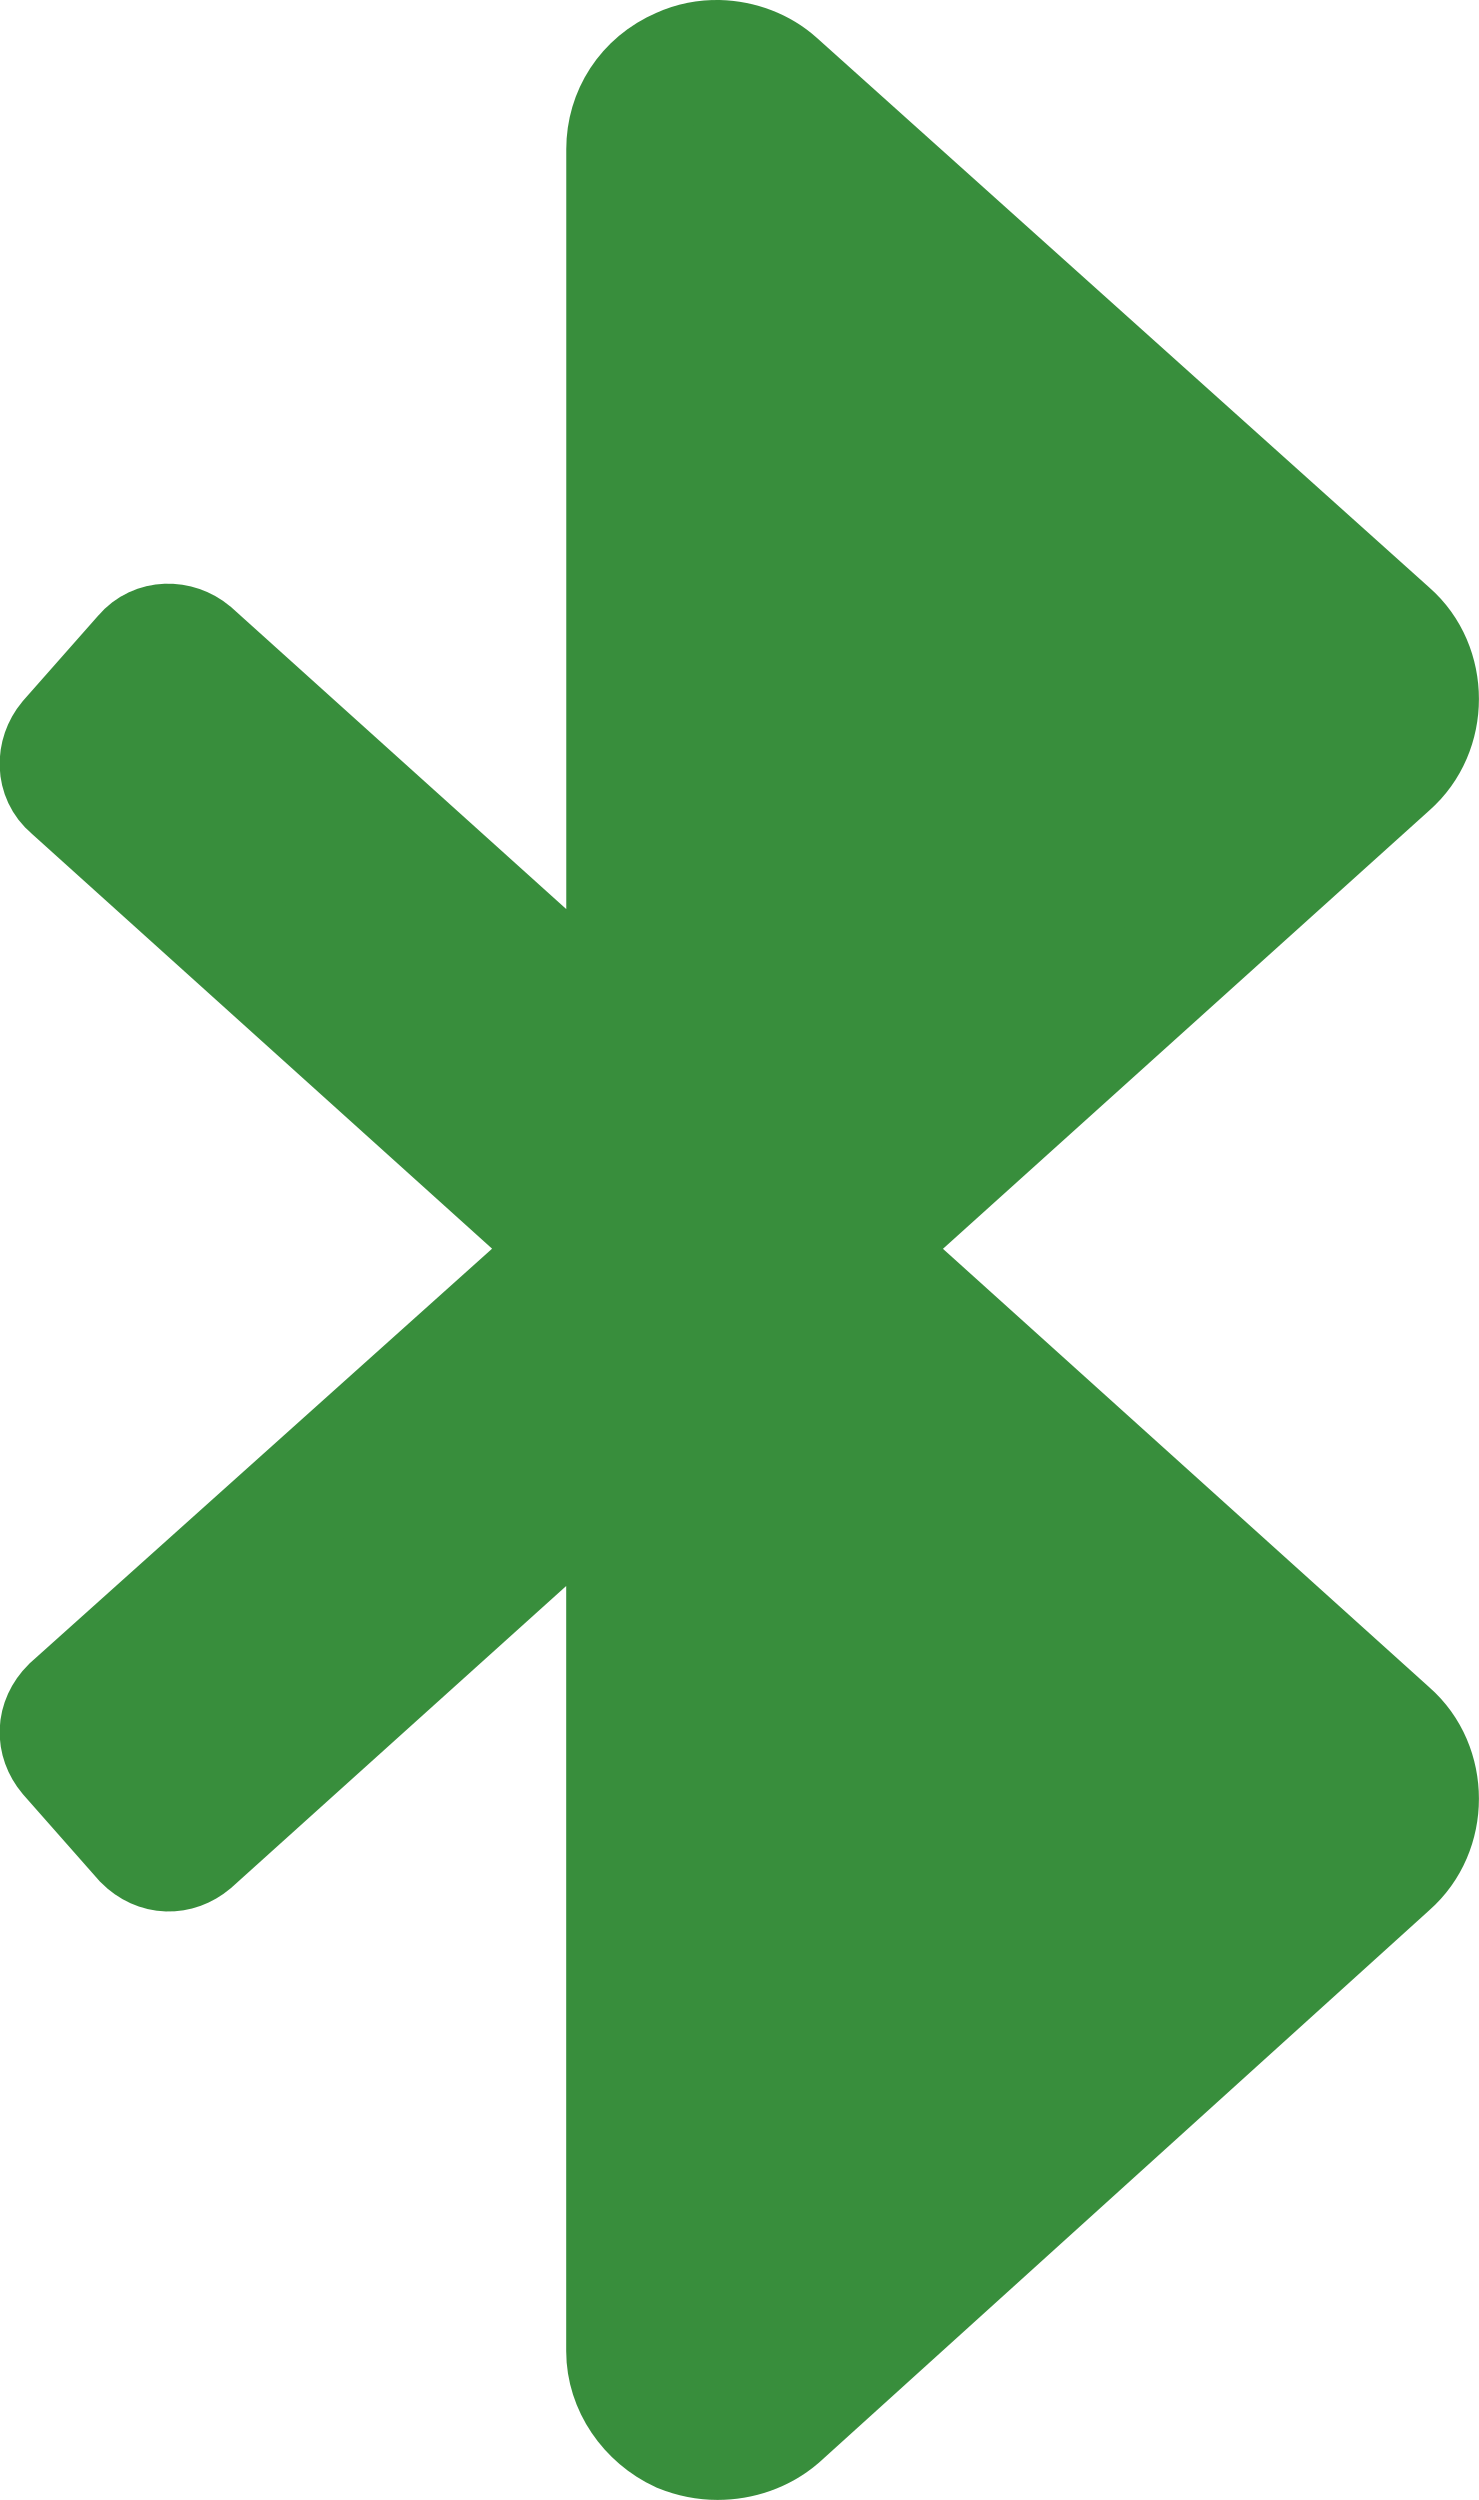
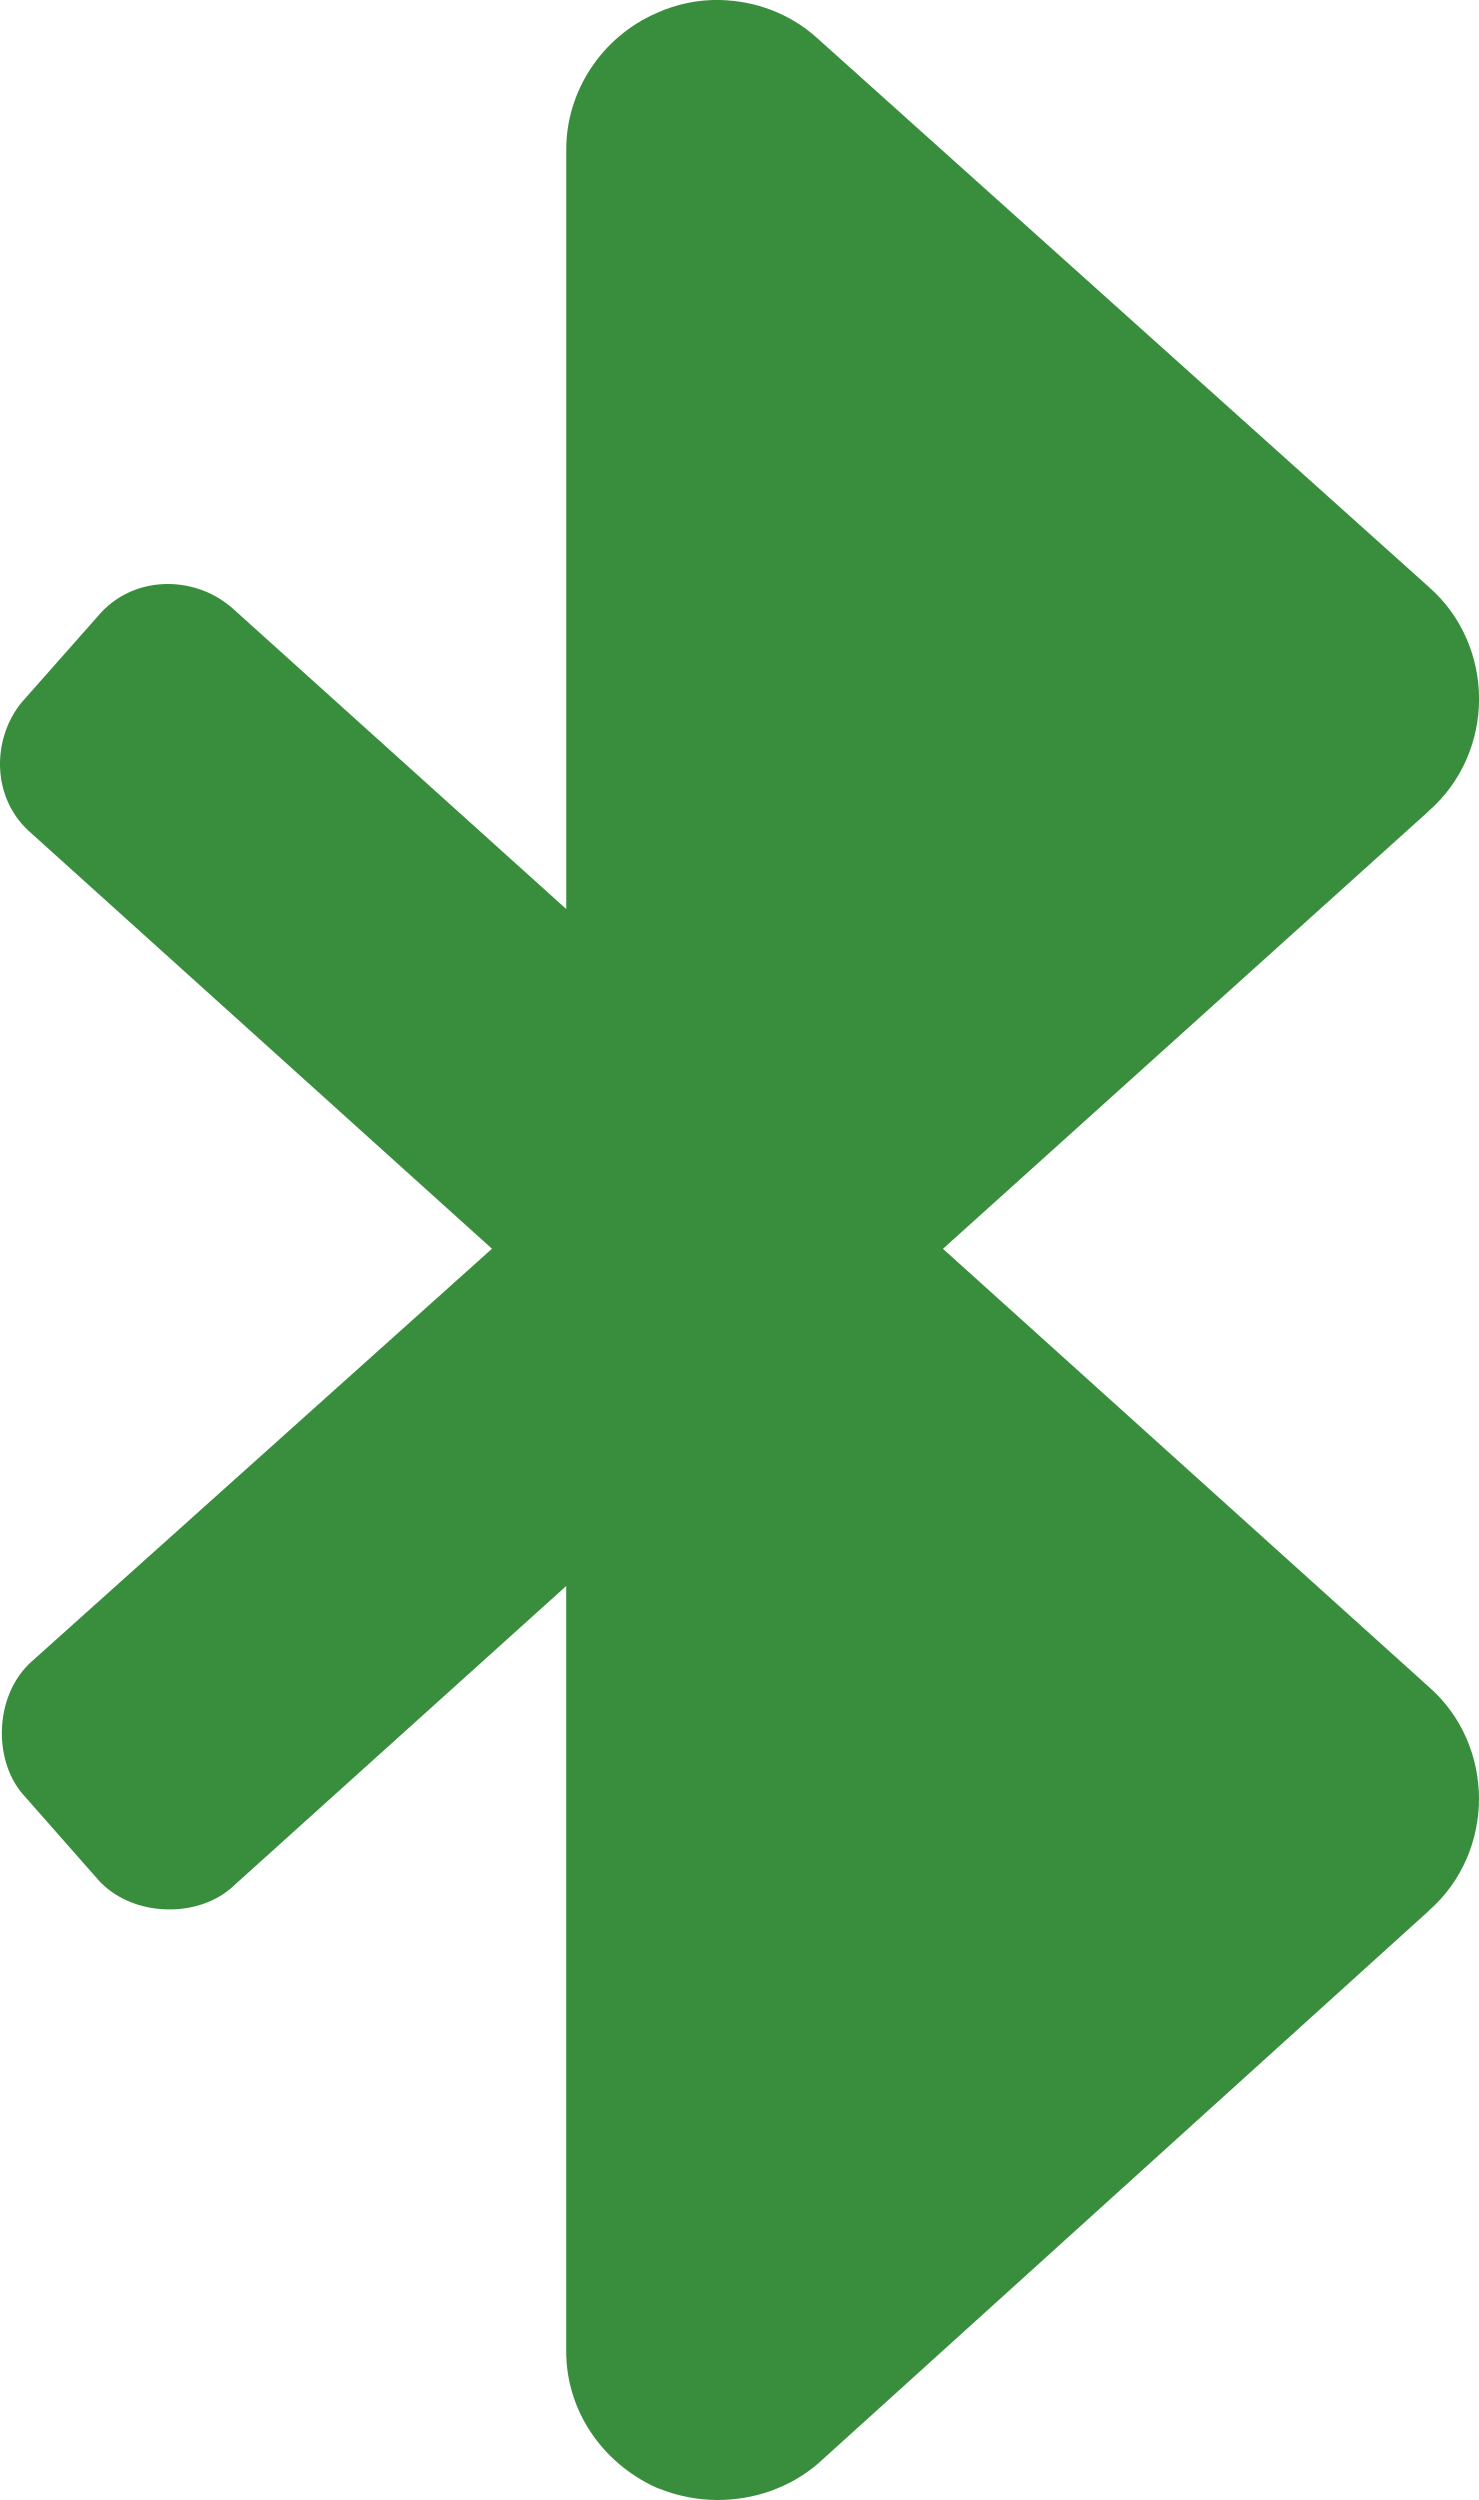
<svg xmlns="http://www.w3.org/2000/svg" version="1.1" x="0px" y="0px" viewBox="0 0 20.503 34.657" xml:space="preserve" id="svg4" width="20.503" height="34.657">
  <defs id="defs4" />
-   <path d="M 9.962,0.81 C 9.779,0.806 9.596,0.841 9.426,0.919 8.939,1.128 8.66,1.58 8.66,2.067 V 14.423 L 2.672,9.027 C 2.463,8.853 2.15,8.855 1.975,9.063 L 0.931,10.246 c -0.174,0.209 -0.173,0.522 0.036,0.696 l 7.066,6.37 -7.066,6.336 c -0.209,0.209 -0.21,0.487 -0.036,0.696 l 1.044,1.184 c 0.209,0.209 0.487,0.208 0.696,0.034 l 5.988,-5.396 v 12.428 c 0,0.487 0.314,0.939 0.766,1.148 0.174,0.07 0.348,0.104 0.522,0.104 0.313,0 0.627,-0.105 0.87,-0.314 l 8.459,-7.656 c 0.278,-0.244 0.416,-0.592 0.416,-0.94 0,-0.348 -0.137,-0.697 -0.416,-0.94 l -7.414,-6.684 7.414,-6.682 c 0.278,-0.244 0.416,-0.592 0.416,-0.94 0,-0.348 -0.137,-0.697 -0.416,-0.94 L 10.782,1.127 C 10.565,0.931 10.266,0.818 9.962,0.81 Z" style="baseline-shift:baseline;display:inline;overflow:visible;fill:#388e3c;fill-opacity:1;stroke:#388e3c;stroke-width:1.62;stroke-dasharray:none;stroke-opacity:1;enable-background:accumulate;stop-color:#000000;stop-opacity:1" id="path2" />
+   <g id="path2" style="fill:#388e3c;fill-opacity:1">
+     <path style="fill:#388e3c;fill-opacity:1" d="M 9.962,0.81 C 9.779,0.806 9.596,0.841 9.426,0.919 8.939,1.128 8.66,1.58 8.66,2.067 V 14.423 L 2.672,9.027 C 2.463,8.853 2.15,8.855 1.975,9.063 L 0.931,10.246 c -0.174,0.209 -0.173,0.522 0.036,0.696 l 7.066,6.37 -7.066,6.336 c -0.209,0.209 -0.21,0.487 -0.036,0.696 l 1.044,1.184 c 0.209,0.209 0.487,0.208 0.696,0.034 l 5.988,-5.396 v 12.428 c 0,0.487 0.314,0.939 0.766,1.148 0.174,0.07 0.348,0.104 0.522,0.104 0.313,0 0.627,-0.105 0.87,-0.314 l 8.459,-7.656 c 0.278,-0.244 0.416,-0.592 0.416,-0.94 0,-0.348 -0.137,-0.697 -0.416,-0.94 l -7.414,-6.684 7.414,-6.682 c 0.278,-0.244 0.416,-0.592 0.416,-0.94 0,-0.348 -0.137,-0.697 -0.416,-0.94 L 10.782,1.127 C 10.565,0.931 10.266,0.818 9.962,0.81 Z" id="path1" />
+     <path style="fill:#388e3c;fill-opacity:1" d="M 9.98,0 C 9.688,-0.007 9.385,0.052 9.1,0.182 c -0.767,0.334 -1.25,1.092 -1.25,1.885 V 12.602 L 3.203,8.414 3.189,8.404 C 2.673,7.974 1.833,7.97 1.354,8.545 L 0.316,9.719 l -0.008,0.008 c -0.43,0.517 -0.434,1.359 0.141,1.838 l 6.371,5.746 -6.41,5.748 -0.016,0.016 c -0.462,0.462 -0.488,1.306 -0.086,1.789 l 0.008,0.008 1.068,1.213 0.018,0.018 c 0.464,0.464 1.307,0.484 1.787,0.084 l 0.014,-0.012 4.646,-4.188 V 32.594 c 0,0.835 0.509,1.549 1.236,1.885 l 0.02,0.008 0.02,0.008 c 0.262,0.105 0.542,0.162 0.822,0.162 0.495,0 0.996,-0.163 1.398,-0.508 l 0.008,-0.008 8.457,-7.654 v -0.002 c 0.466,-0.409 0.693,-0.988 0.693,-1.549 0,-0.561 -0.226,-1.14 -0.693,-1.549 L 13.072,17.312 19.811,11.24 v -0.002 c 0.466,-0.409 0.693,-0.988 0.693,-1.549 0,-0.561 -0.227,-1.14 -0.693,-1.549 l -8.486,-7.615 -0.002,-0.002 C 10.947,0.186 10.473,0.012 9.98,0 Z m -0.037,1.621 c 0.115,0.003 0.238,0.054 0.297,0.107 v 0.002 l 8.5,7.625 0.004,0.004 c 0.09,0.078 0.139,0.195 0.139,0.33 0,0.135 -0.049,0.252 -0.139,0.33 l -0.006,0.004 -8.086,7.289 8.086,7.289 0.006,0.004 c 0.09,0.078 0.139,0.195 0.139,0.33 0,0.135 -0.049,0.254 -0.139,0.332 l -0.006,0.004 -8.447,7.646 c -0.085,0.073 -0.212,0.119 -0.344,0.119 -0.058,0 -0.119,-0.017 -0.189,-0.041 C 9.588,32.91 9.471,32.729 9.471,32.594 V 18.346 l -7.104,6.4 -0.625,-0.707 7.504,-6.727 -7.504,-6.762 0.625,-0.707 7.104,6.4 V 2.066 c 0,-0.178 0.072,-0.316 0.273,-0.402 l 0.012,-0.004 0.01,-0.006 c 0.05,-0.023 0.11,-0.035 0.178,-0.033 z" id="path3" />
+   </g>
</svg>
